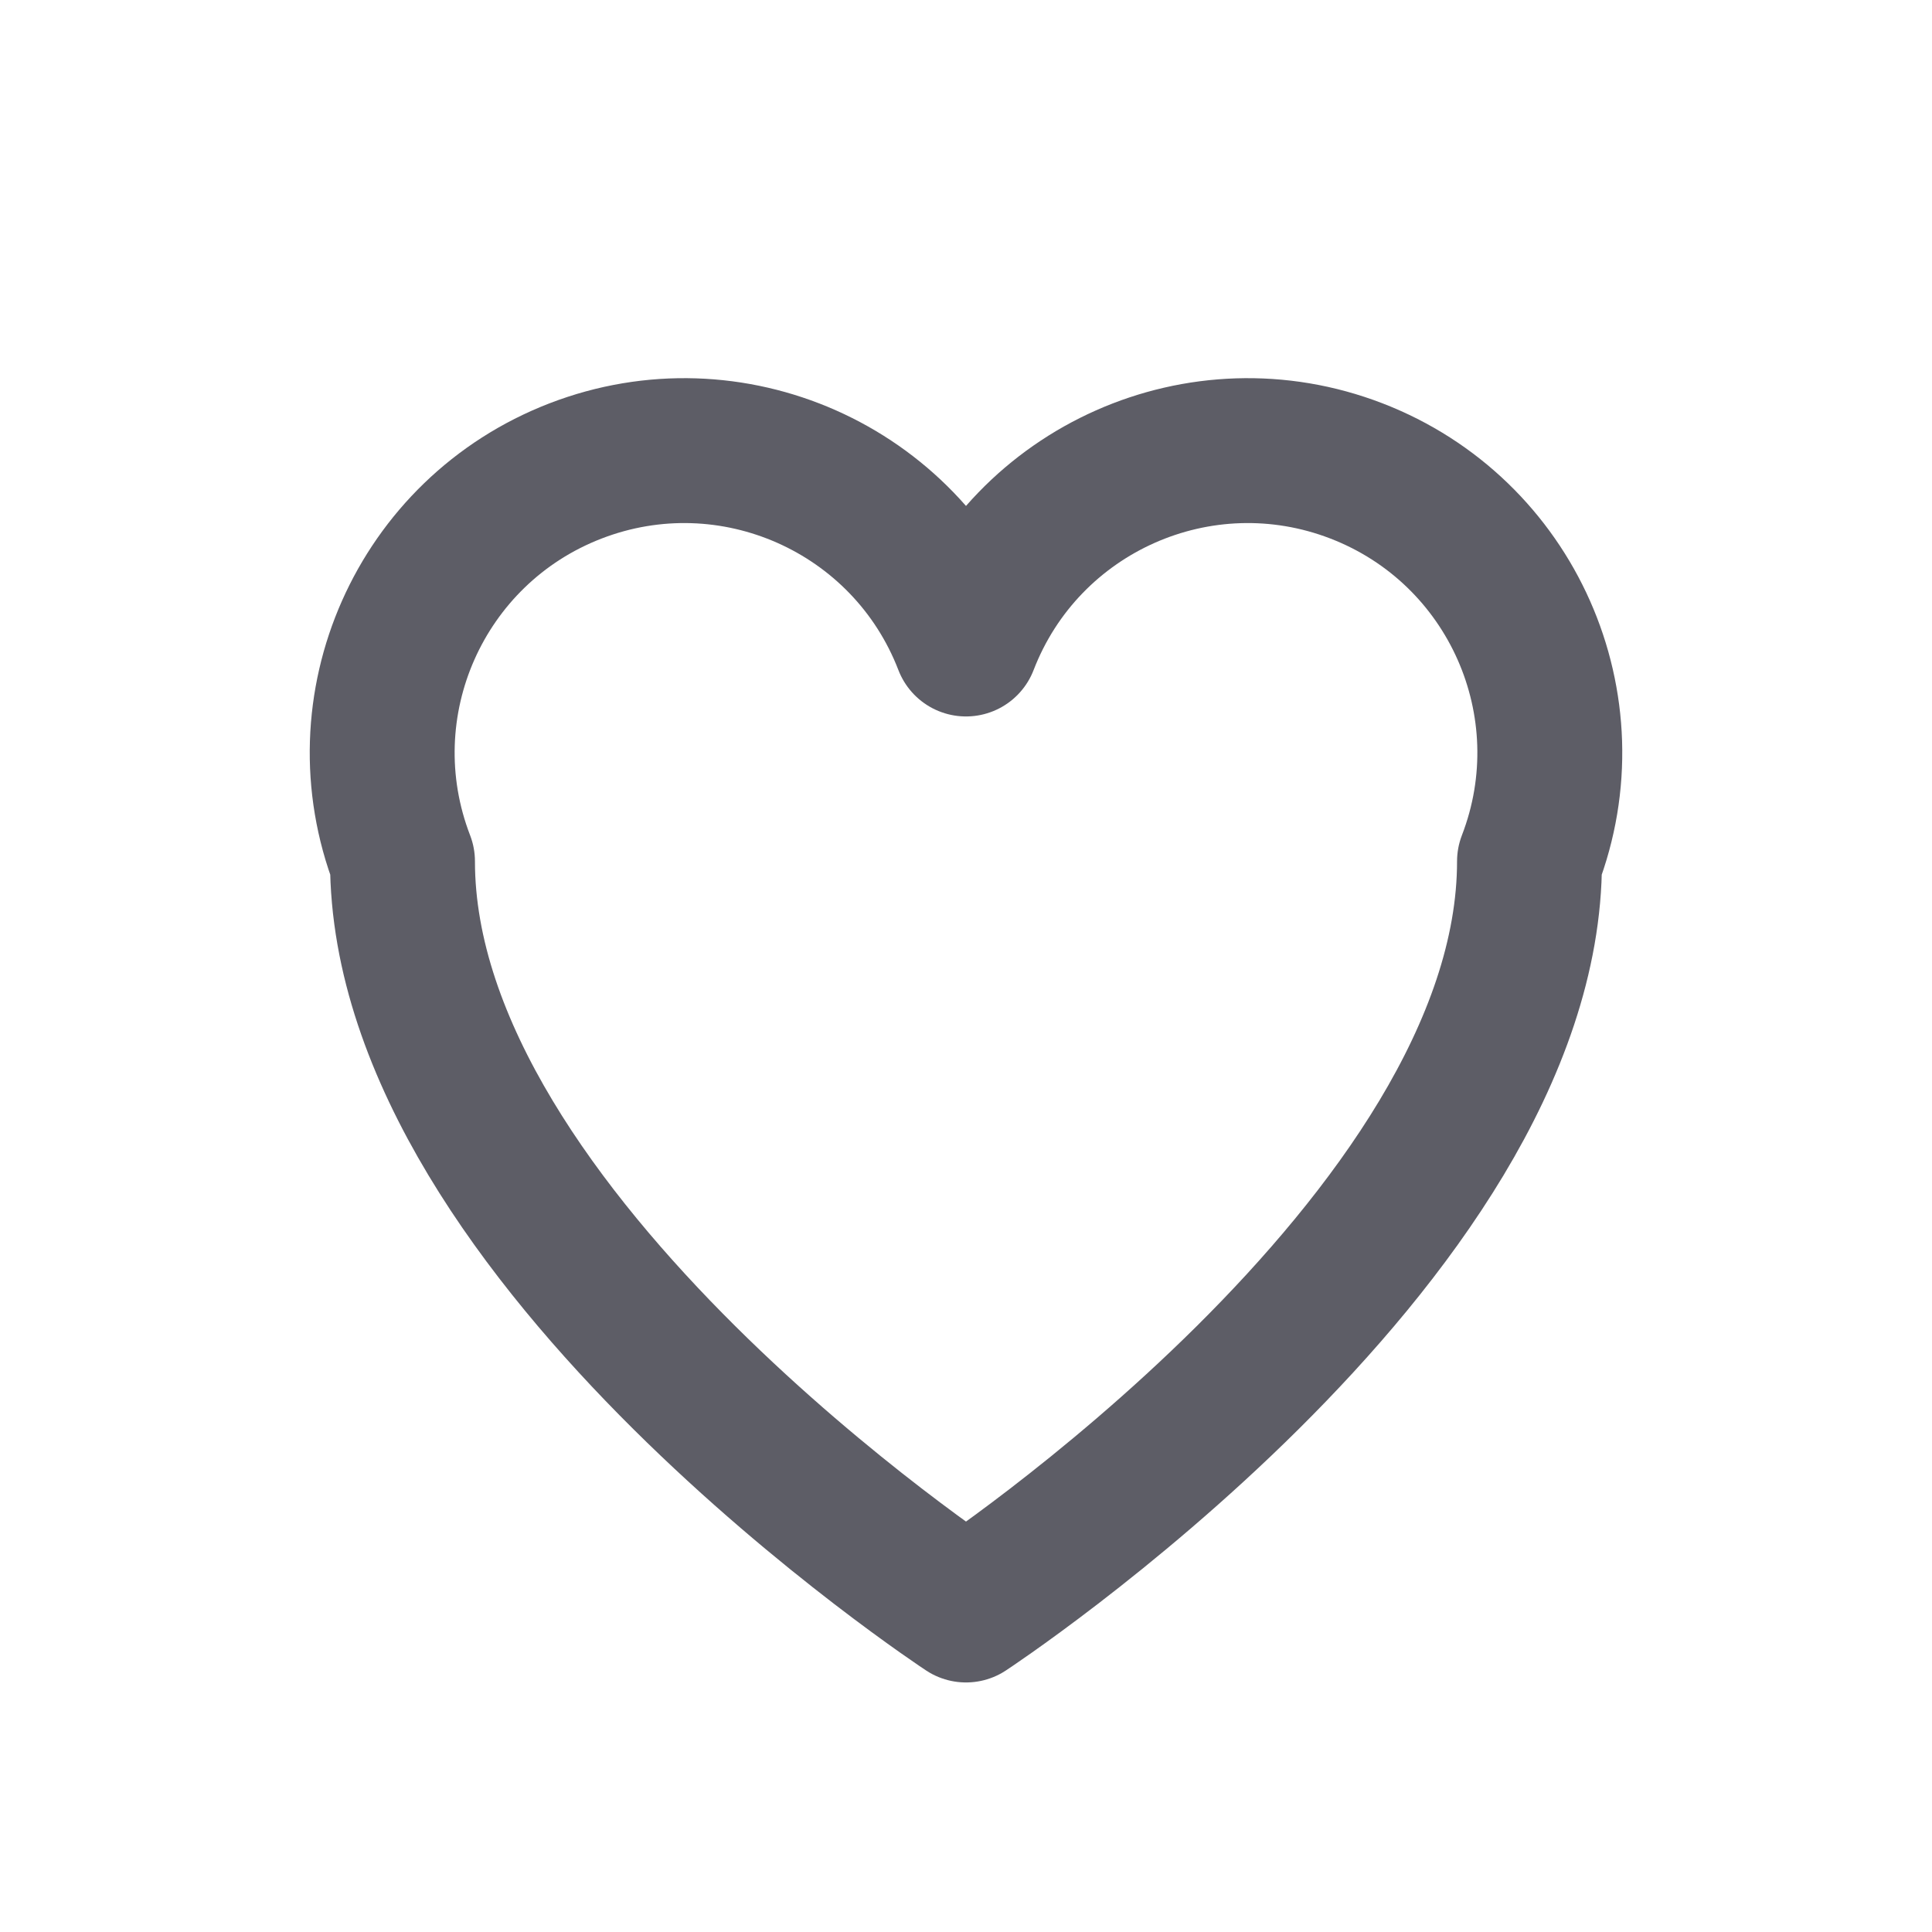
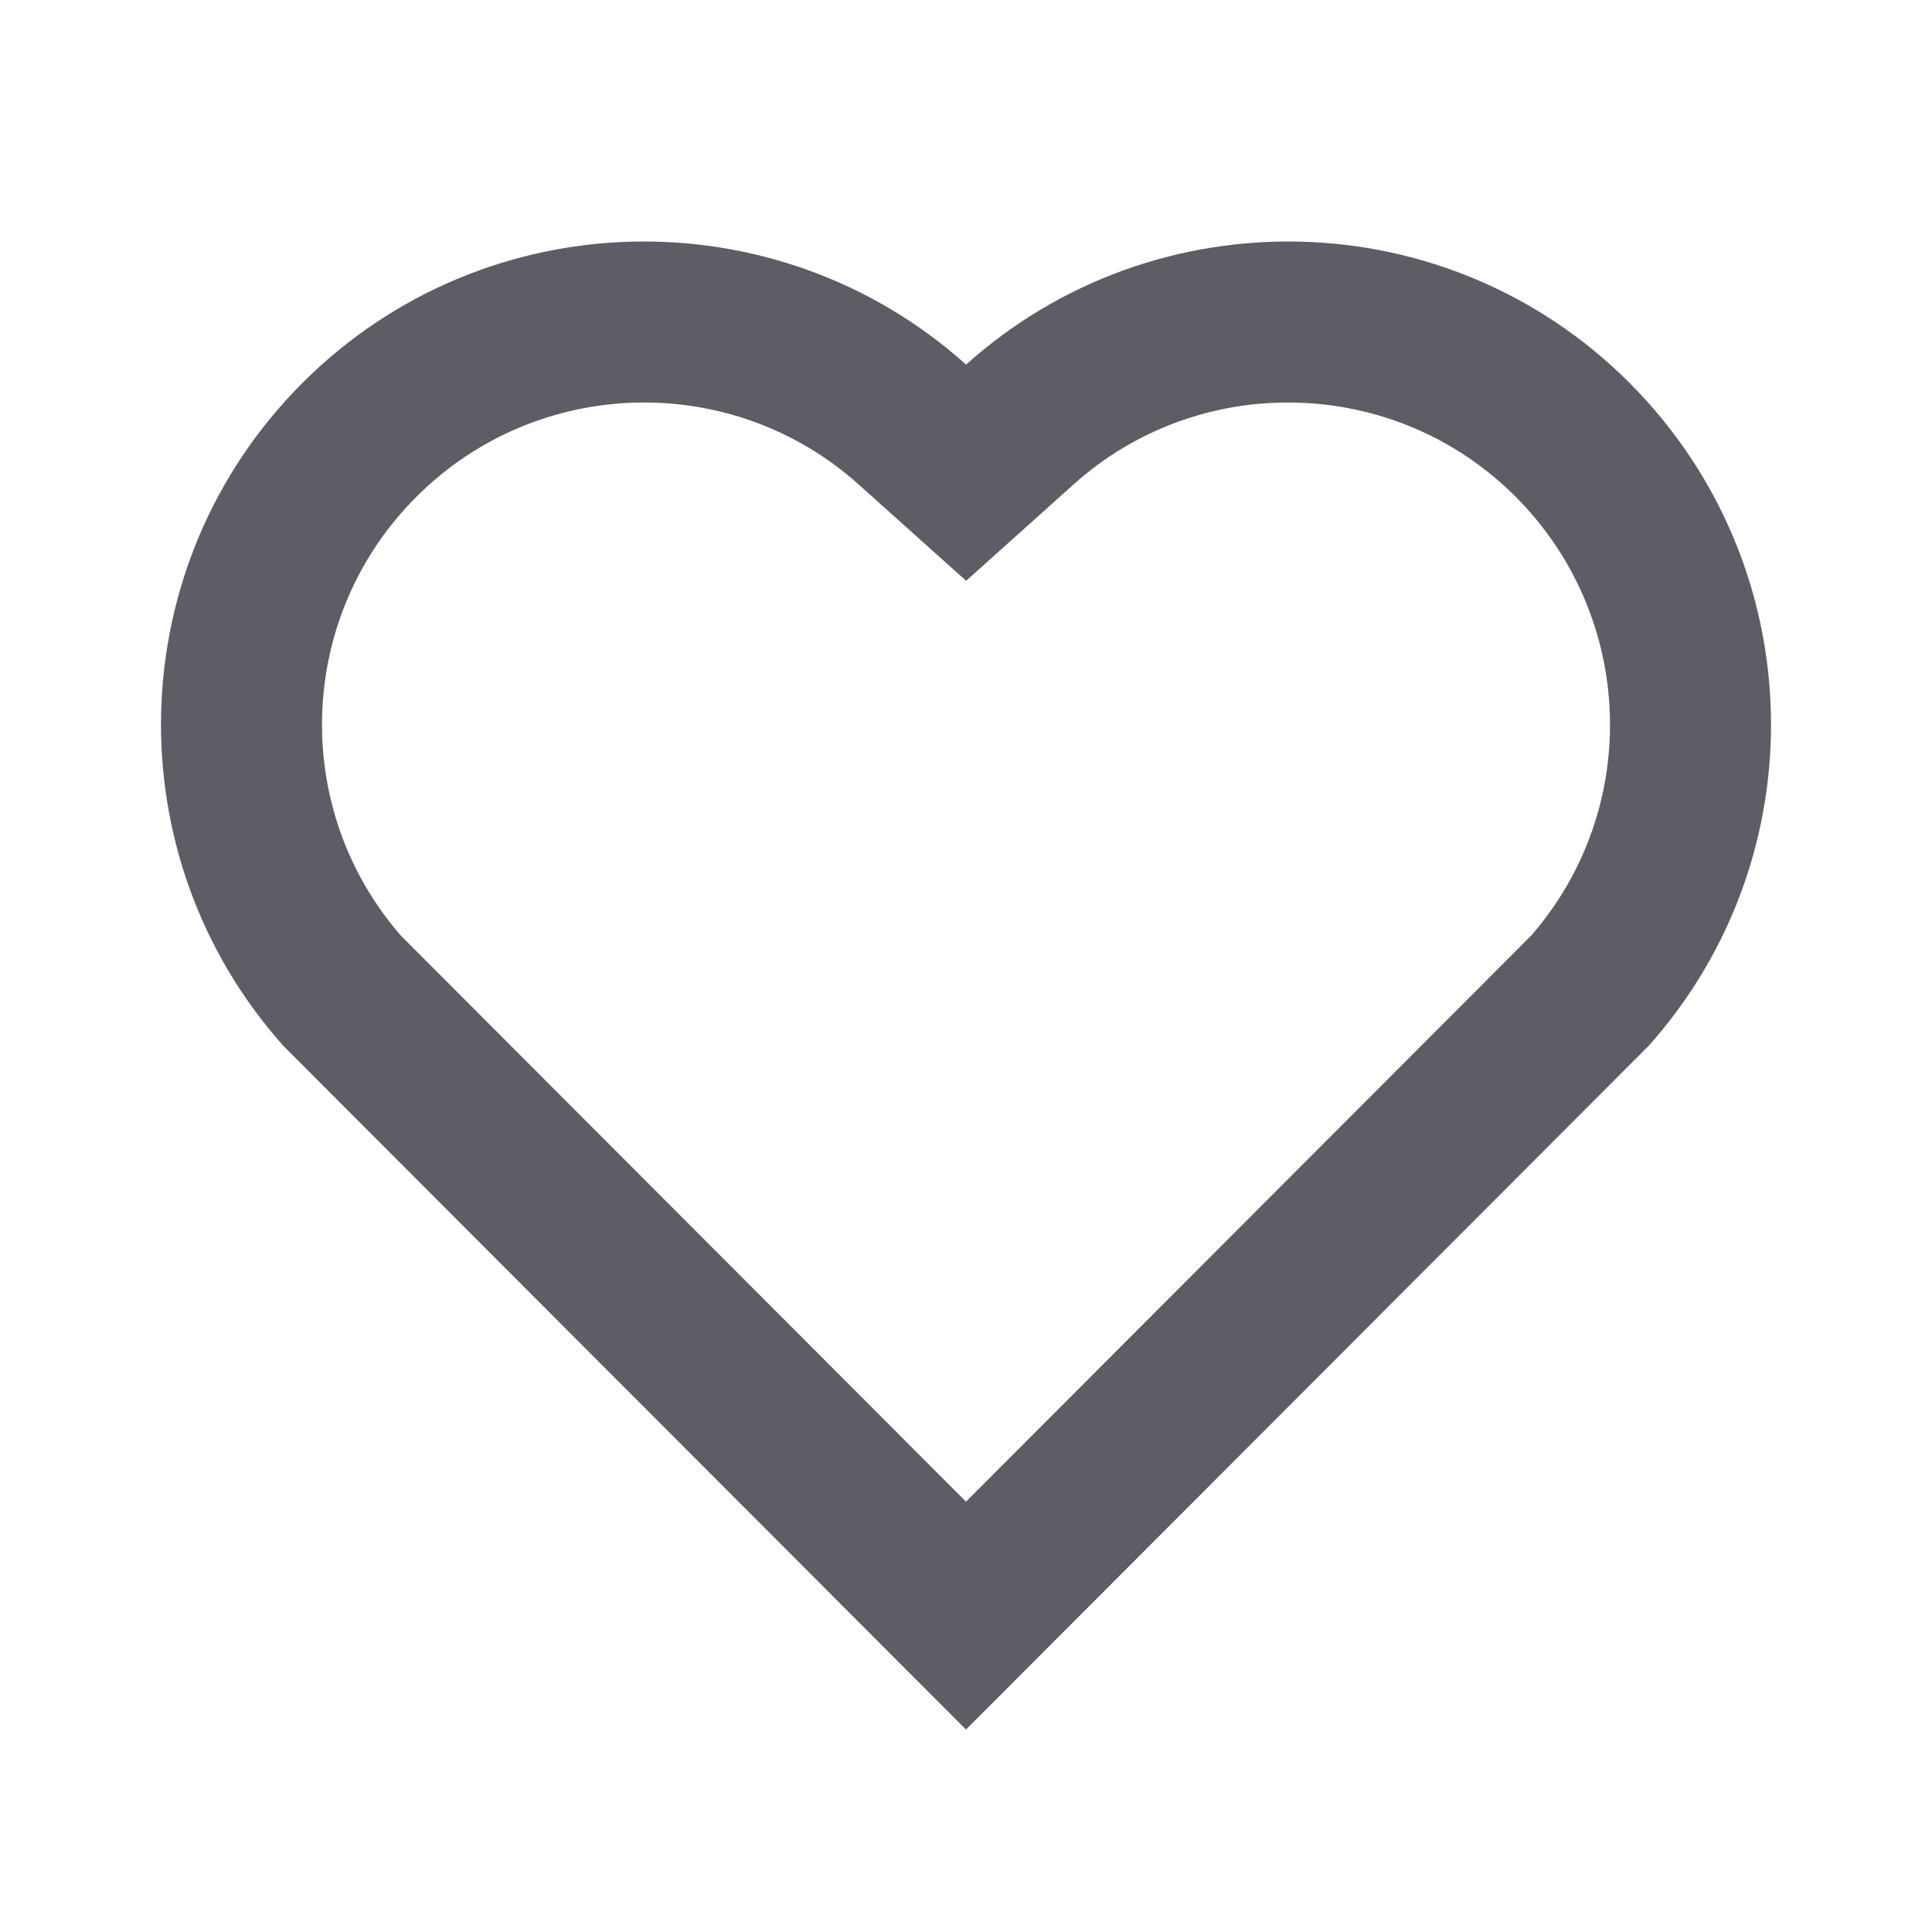
- <svg xmlns="http://www.w3.org/2000/svg" width="24" height="24" viewBox="0 0 24 24" fill="none" stroke="#5d5d66" stroke-width="1.8" stroke-linecap="round" stroke-linejoin="round">
-   <path d="M12 20s-7-4.6-7-9.3A3.7 3.7 0 0112 8a3.7 3.7 0 017 2.7C19 15.4 12 20 12 20z" />
+ <svg xmlns="http://www.w3.org/2000/svg" width="24" height="24" viewBox="0 0 24 24" fill="#5d5d66">
+   <path d="M12.001 4.529C14.35 2.42 17.98 2.49 20.243 4.757C22.505 7.025 22.583 10.637 20.479 12.993L12 21.485L3.521 12.993C1.417 10.637 1.496 7.019 3.757 4.757C6.022 2.493 9.645 2.417 12.001 4.529ZM18.827 6.17C17.328 4.668 14.908 4.607 13.337 6.017L12.002 7.215L10.666 6.018C9.091 4.606 6.675 4.668 5.172 6.172C3.682 7.661 3.607 10.047 4.98 11.623L12 18.654L19.02 11.623C20.393 10.047 20.319 7.665 18.827 6.17Z" />
</svg>
